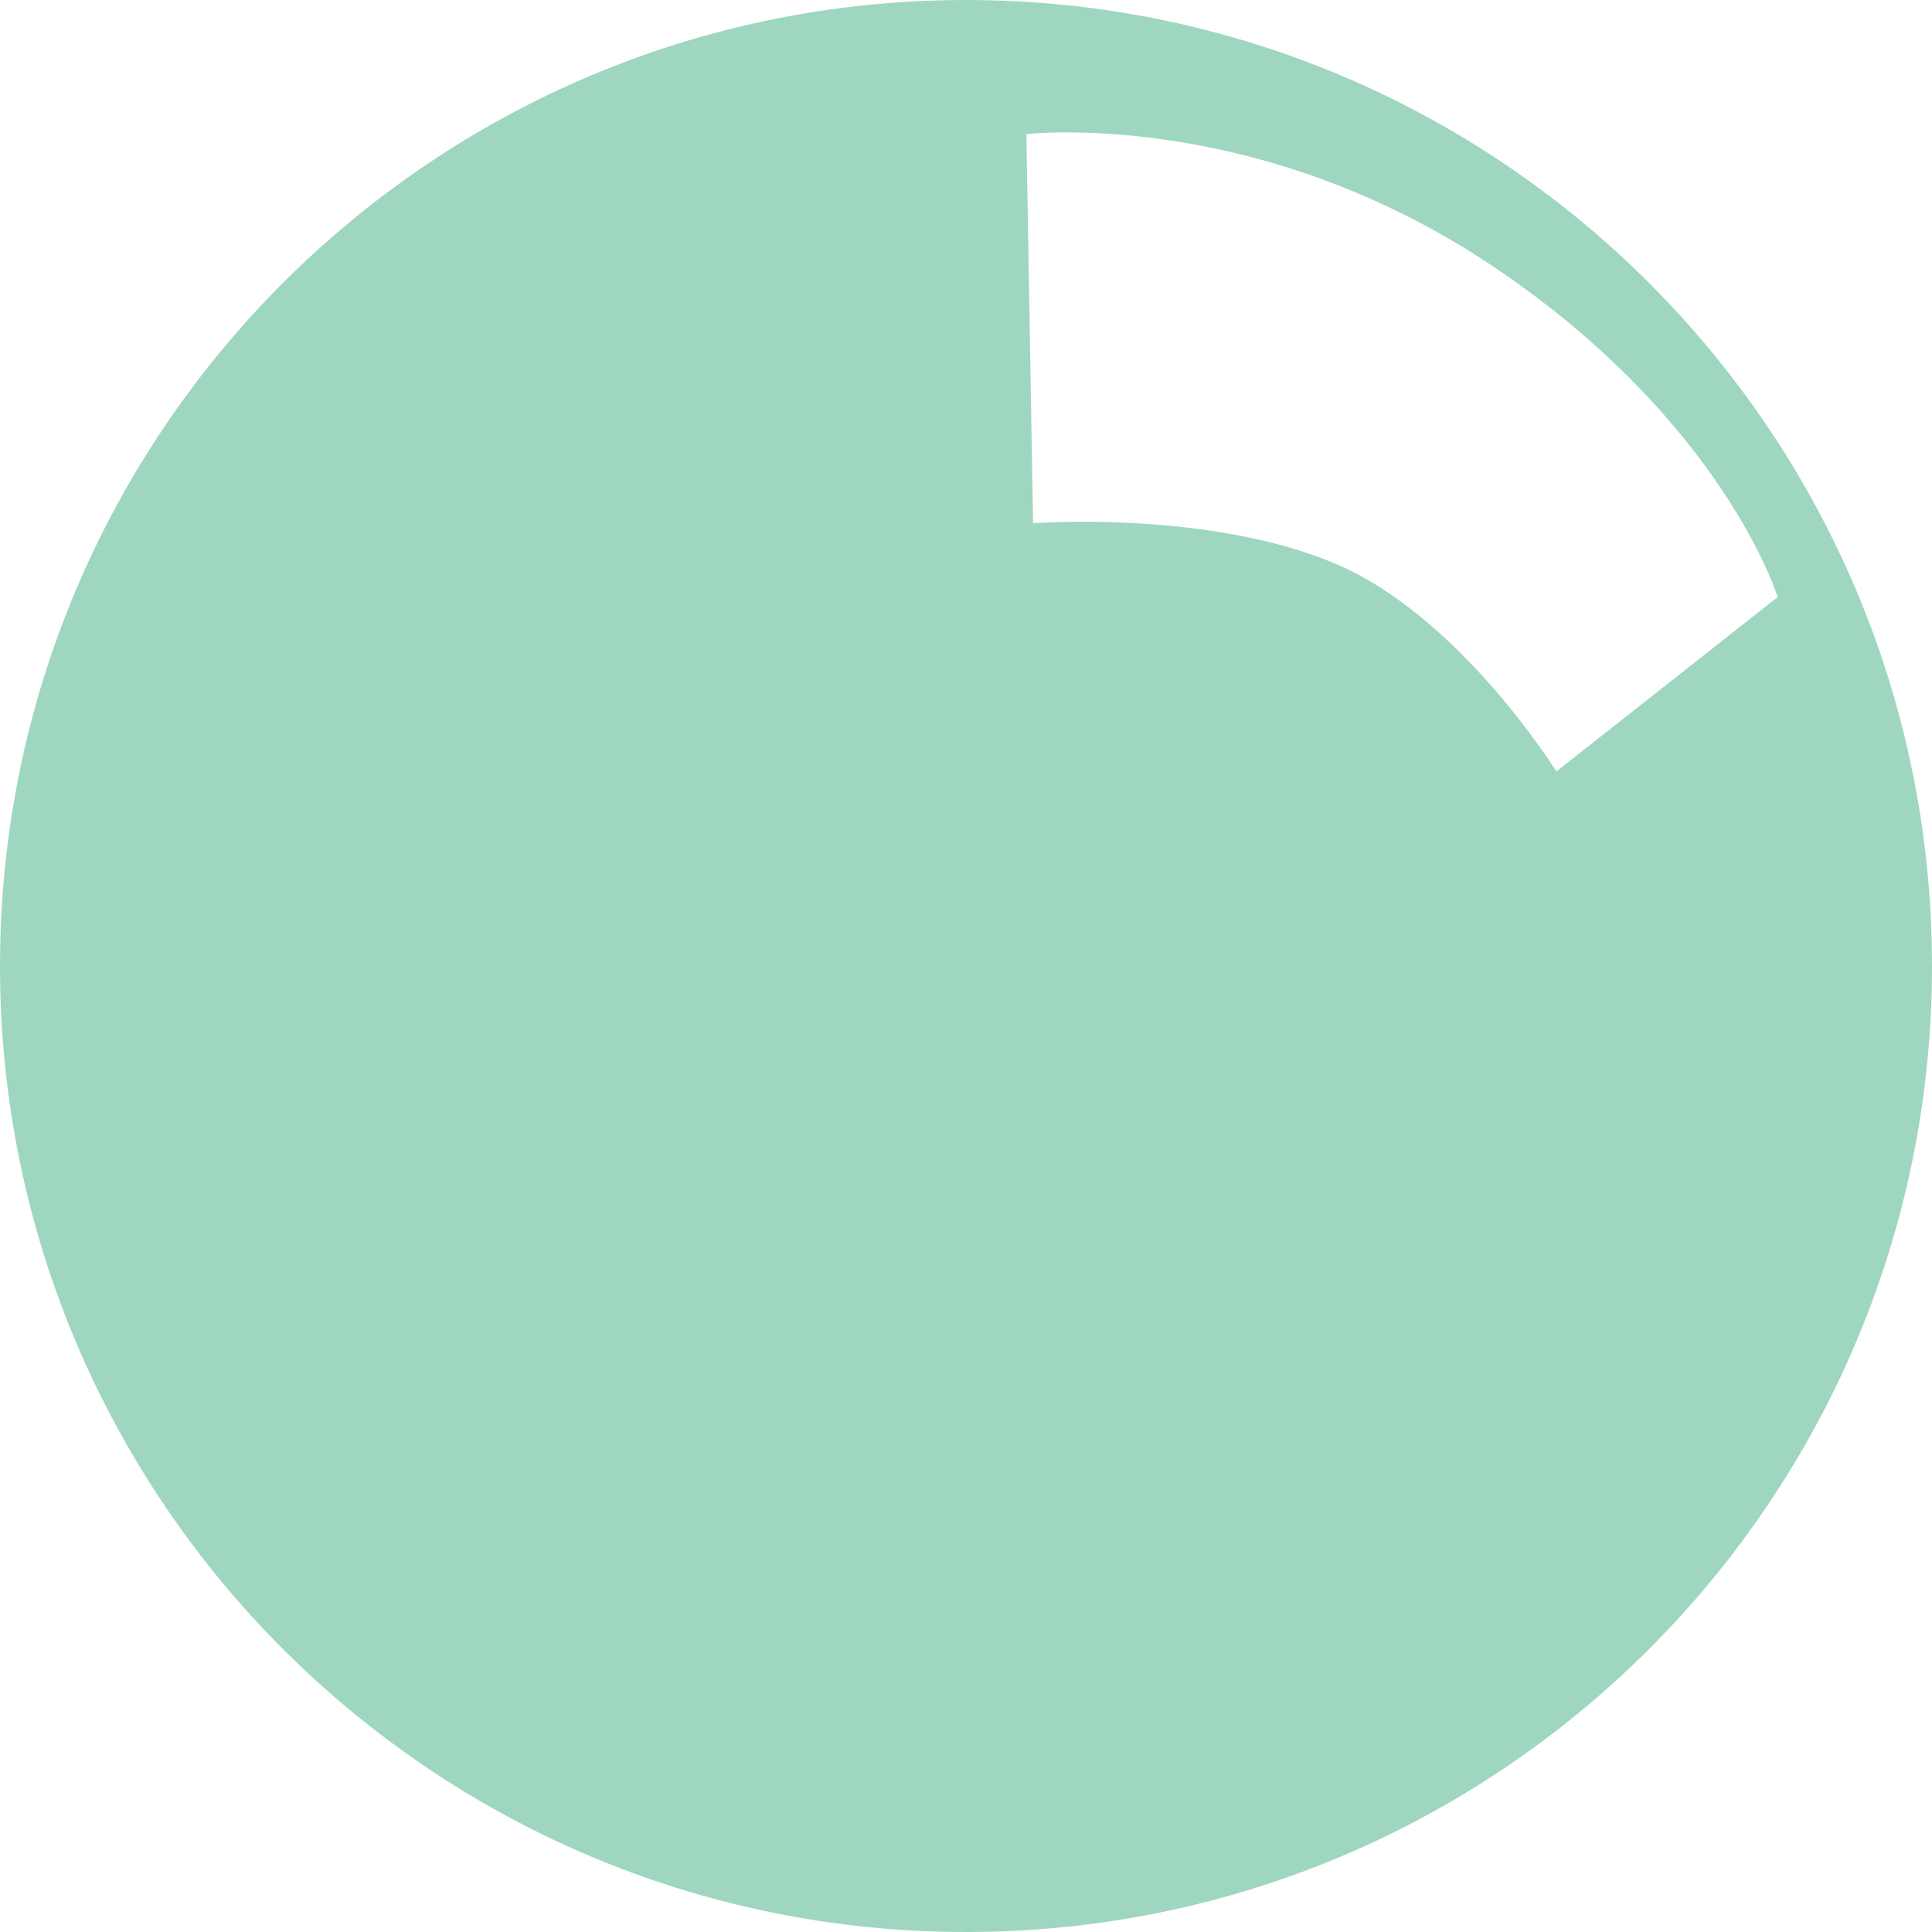
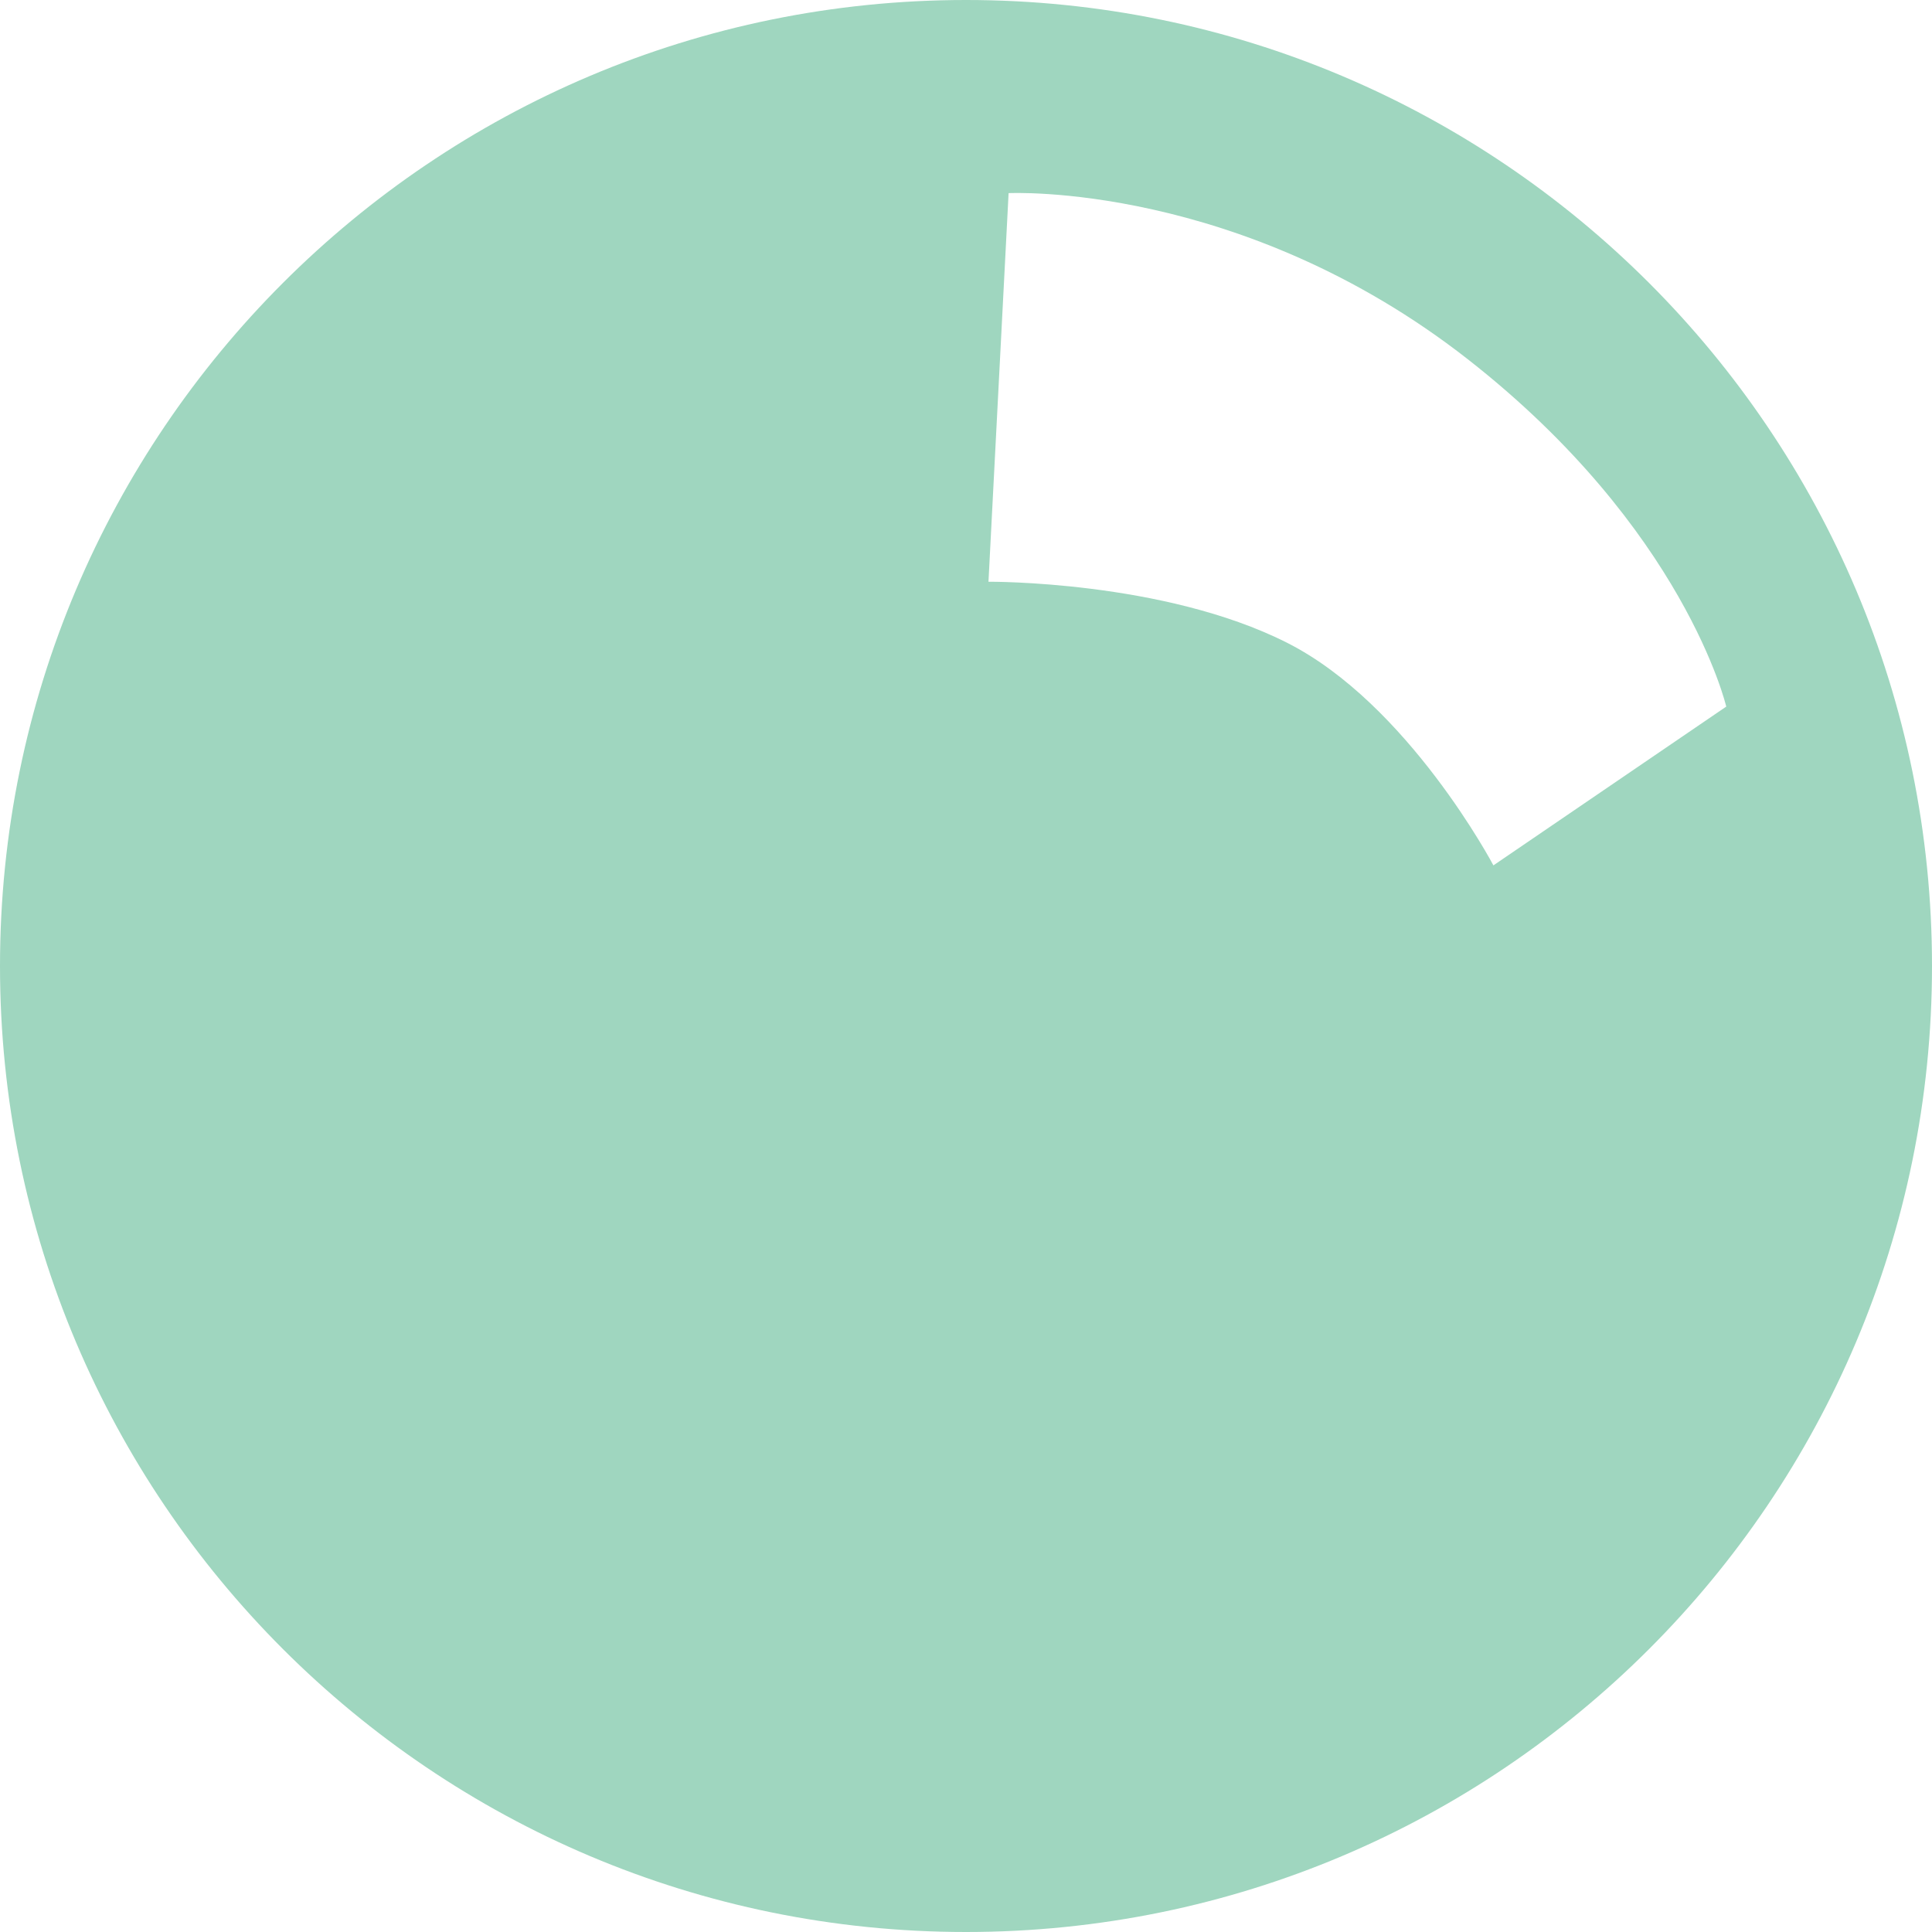
<svg xmlns="http://www.w3.org/2000/svg" id="Layer_1" data-name="Layer 1" viewBox="0 0 288 288">
  <defs>
    <style>.cls-1{fill:#9fd6bf;}</style>
  </defs>
-   <path class="cls-1" d="M144,0A144,144,0,1,0,288,144,144,144,0,0,0,144,0Zm88,115s-14.34-23.14-33-31c-19-8-45-6-45-6l-1-58s34.38-4.1,70,20c34,23,42,49,42,49Z" />
+   <path class="cls-1" d="M144,0A144,144,0,1,0,288,144,144,144,0,0,0,144,0Zm78.62,129s-12.71-24.08-30.79-33.2c-18.4-9.29-44.48-9.08-44.48-9.08l3-57.93s34.57-1.73,68.45,24.76c32.34,25.29,38.53,51.78,38.53,51.78Z" />
</svg>
